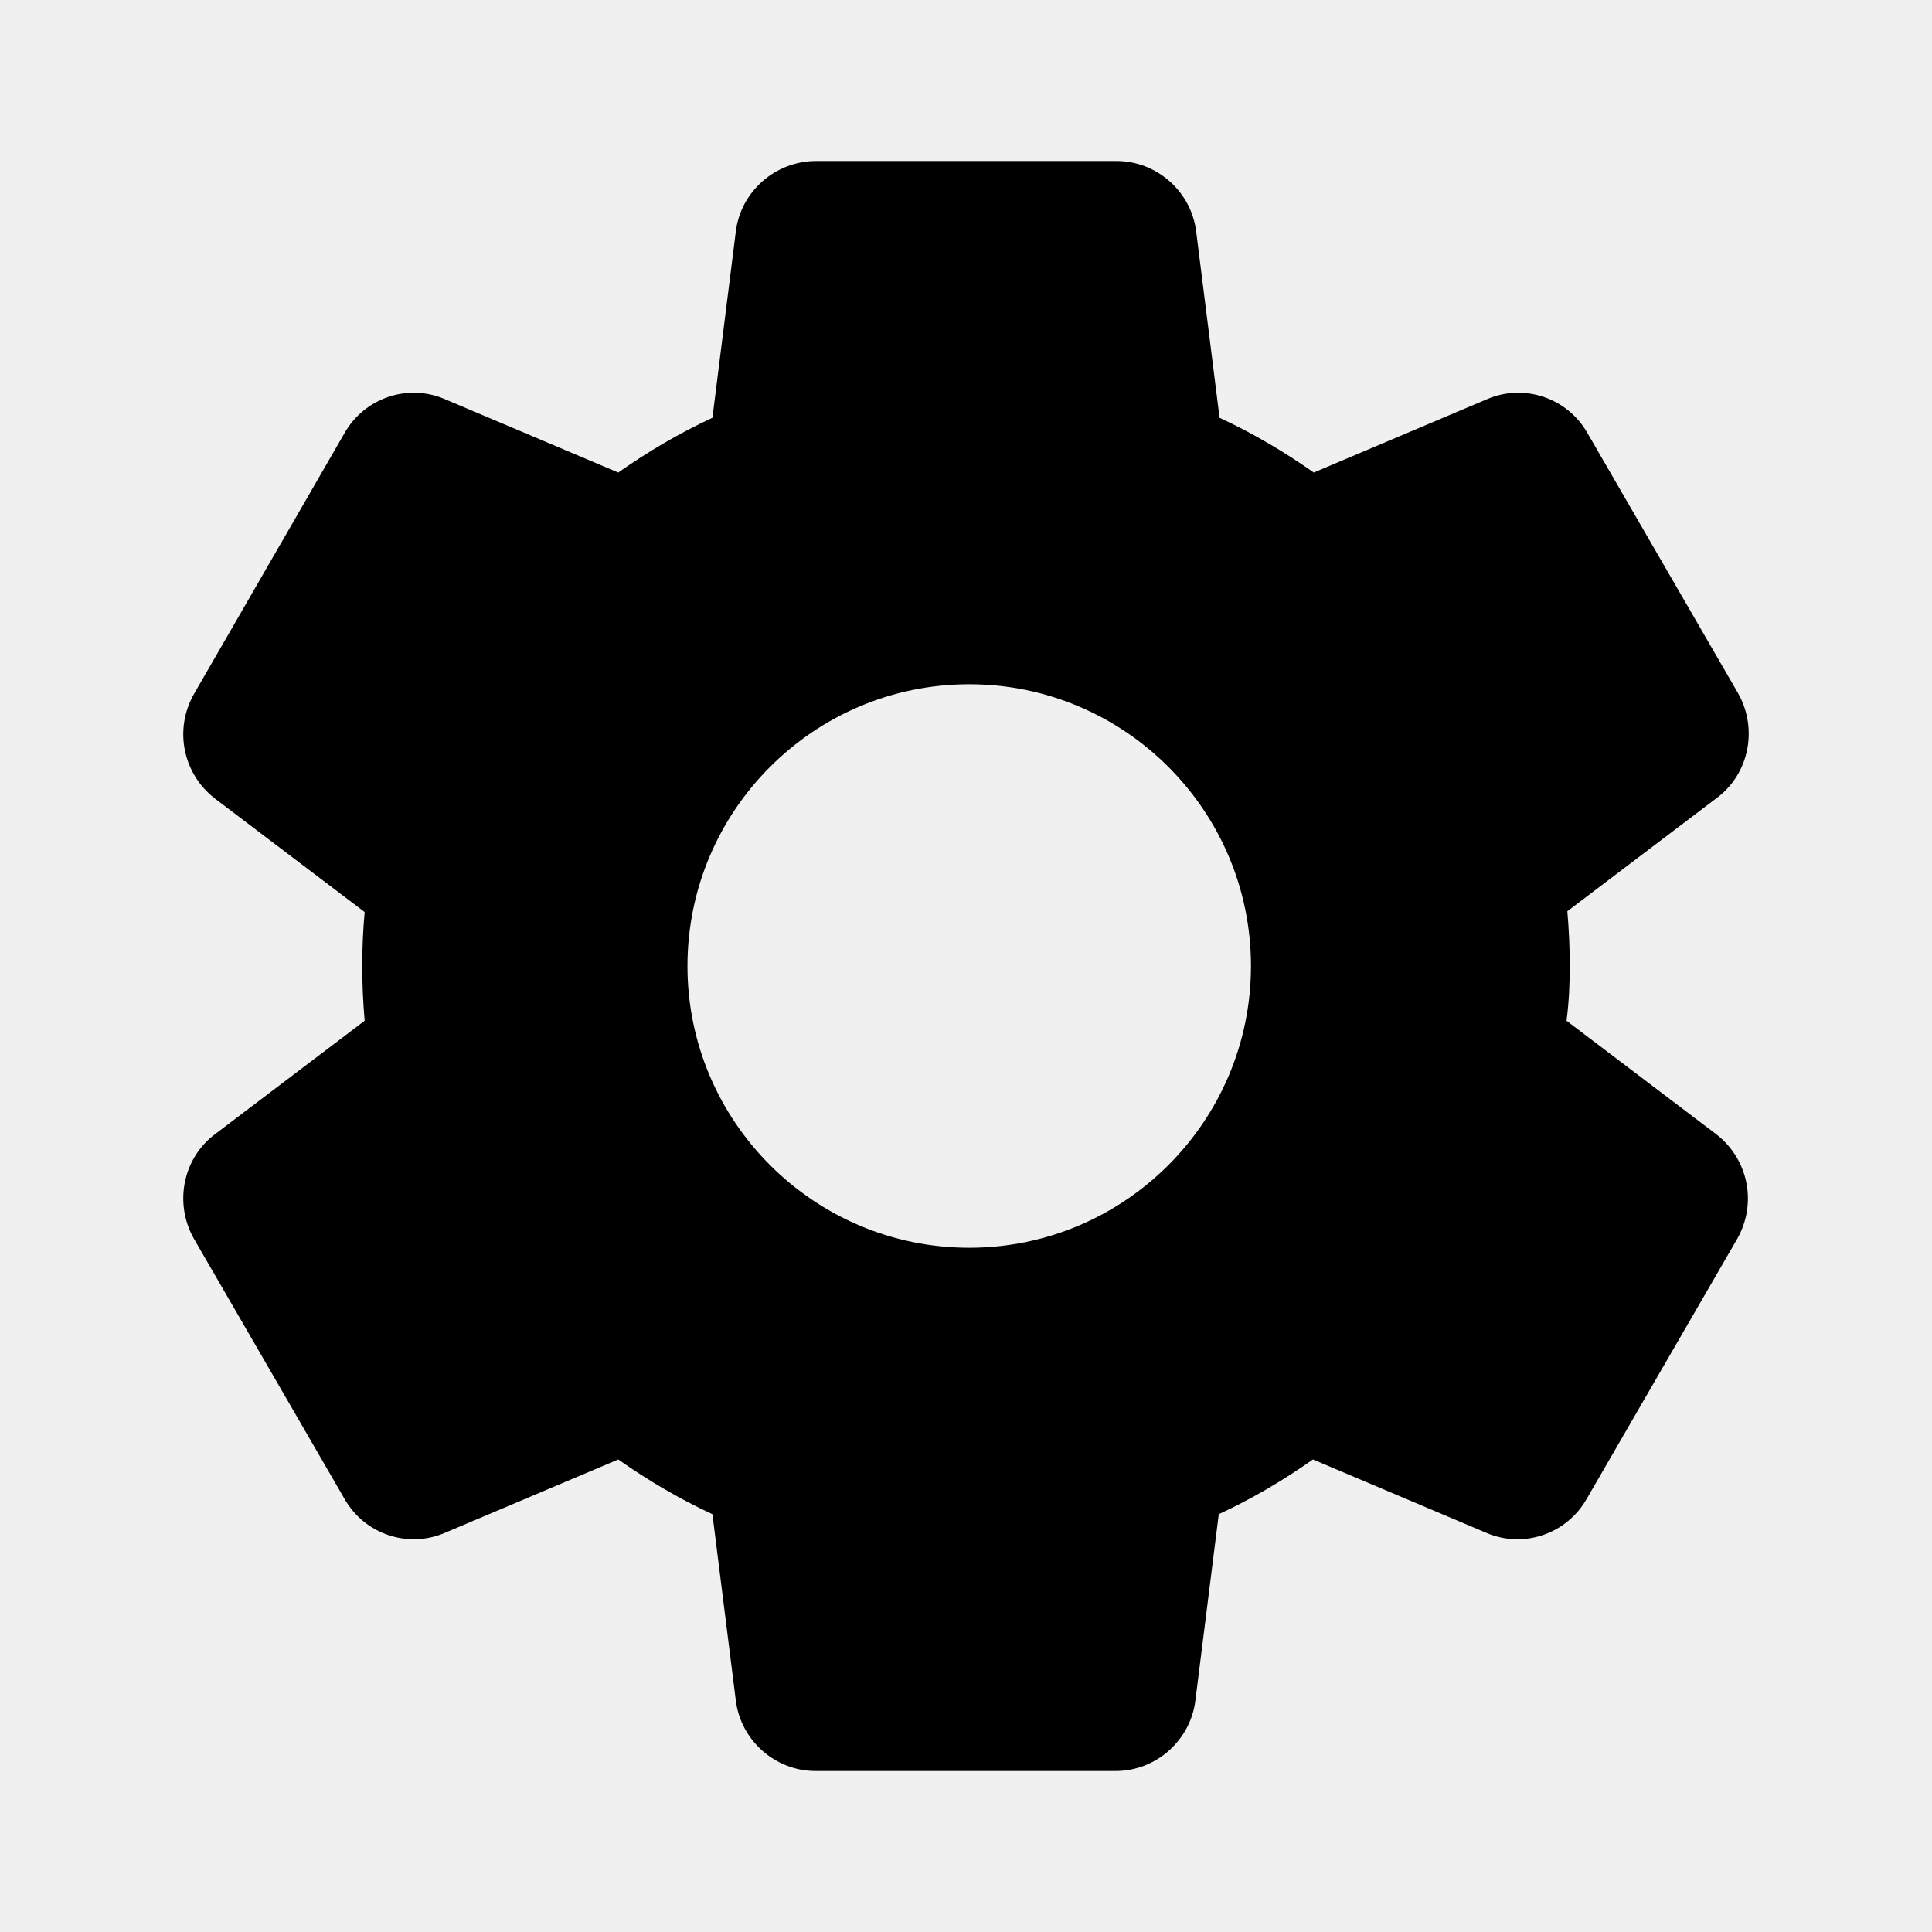
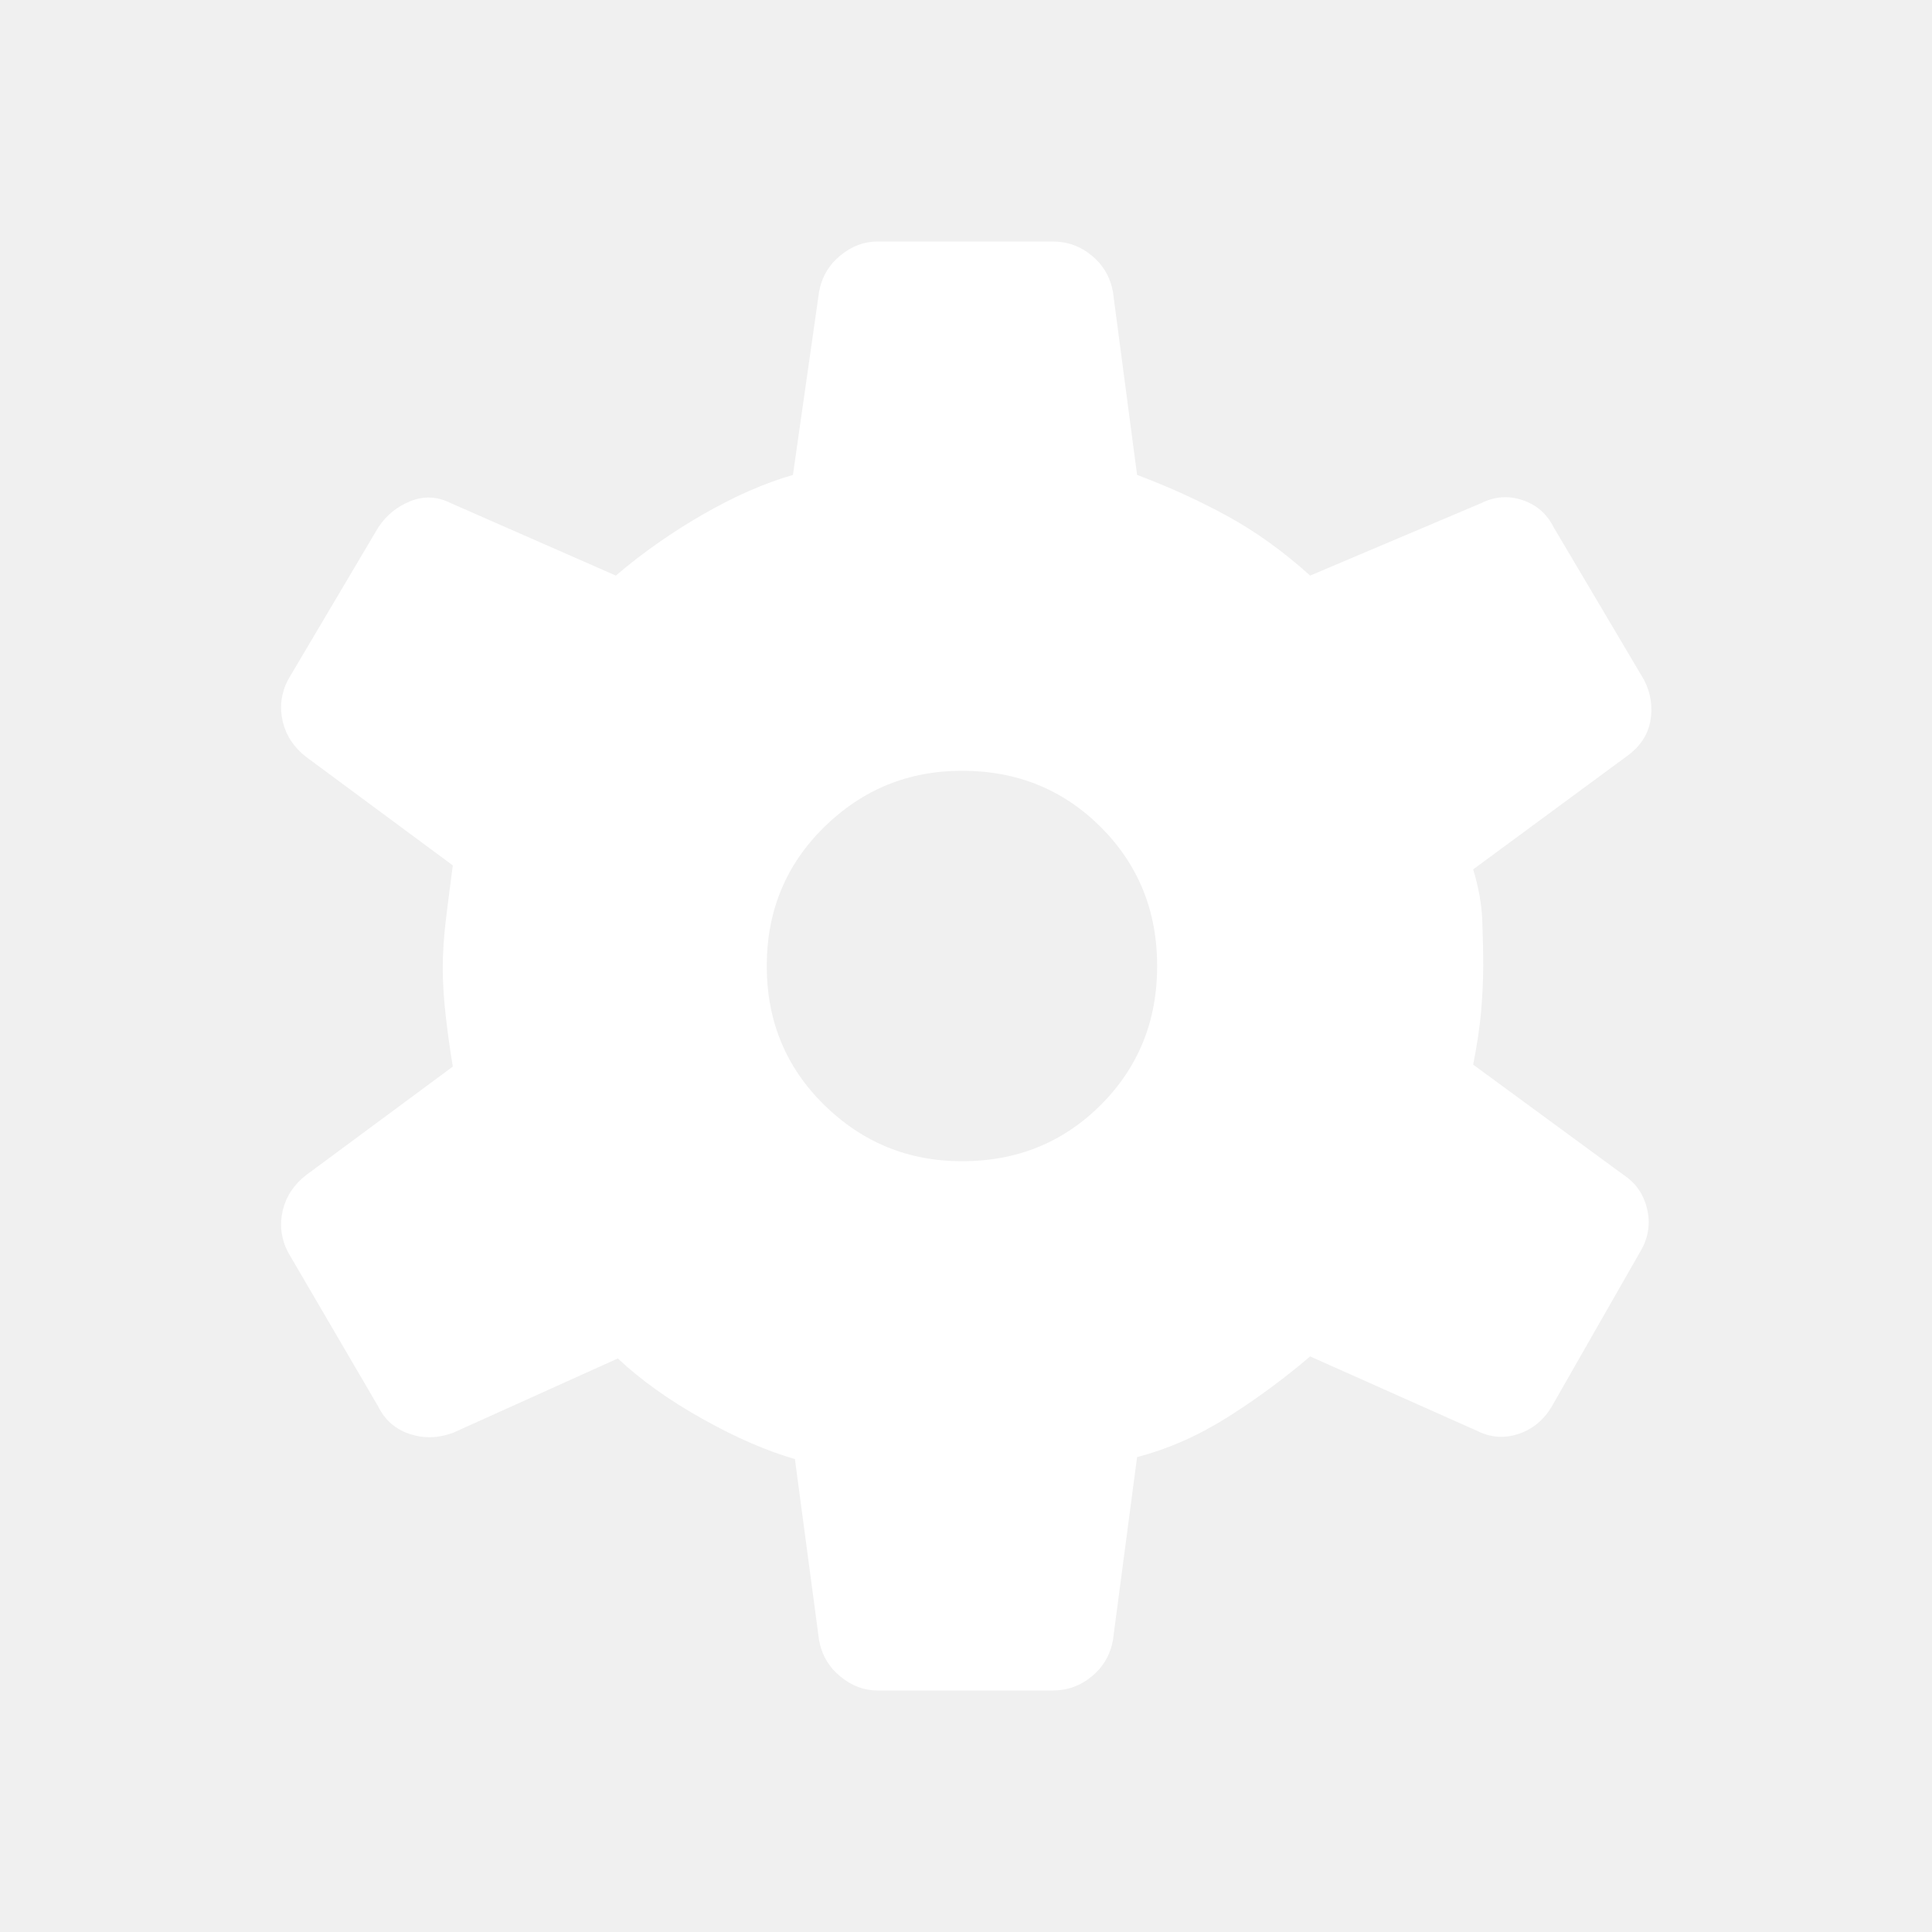
- <svg xmlns="http://www.w3.org/2000/svg" enable-background="new 0 0 24 24" height="24px" viewBox="0 0 24 24" width="24px" fill="#000000">
-   <rect fill="none" height="24" width="24" />
-   <path d="M19.5,12c0-0.23-0.01-0.45-0.03-0.68l1.86-1.41c0.4-0.3,0.51-0.86,0.26-1.3l-1.87-3.23c-0.25-0.44-0.79-0.62-1.25-0.42 l-2.15,0.91c-0.37-0.26-0.76-0.49-1.17-0.68l-0.29-2.31C14.8,2.38,14.37,2,13.87,2h-3.73C9.63,2,9.2,2.38,9.14,2.88L8.85,5.19 c-0.41,0.19-0.8,0.42-1.17,0.68L5.53,4.96c-0.46-0.2-1-0.02-1.25,0.42L2.41,8.62c-0.25,0.44-0.14,0.99,0.26,1.3l1.86,1.41 C4.51,11.55,4.5,11.77,4.5,12s0.01,0.45,0.03,0.68l-1.86,1.41c-0.4,0.3-0.51,0.86-0.26,1.3l1.87,3.23c0.25,0.44,0.79,0.62,1.25,0.42 l2.15-0.91c0.37,0.26,0.76,0.49,1.17,0.68l0.29,2.31C9.2,21.62,9.63,22,10.13,22h3.73c0.5,0,0.93-0.38,0.99-0.88l0.29-2.31 c0.41-0.19,0.8-0.42,1.17-0.68l2.15,0.91c0.46,0.2,1,0.02,1.25-0.42l1.87-3.23c0.25-0.44,0.14-0.99-0.26-1.3l-1.86-1.41 C19.49,12.45,19.5,12.23,19.5,12z M12.04,15.5c-1.93,0-3.5-1.57-3.5-3.5s1.57-3.5,3.5-3.5s3.5,1.57,3.5,3.5S13.97,15.5,12.04,15.5z" />
+ <svg xmlns="http://www.w3.org/2000/svg" width="40" height="40" viewBox="0 0 40 40" fill="#000000">
+   <path d="M21.792 35L18.167 35C17.889 35 17.632 34.903 17.396 34.708C17.16 34.514 17.014 34.264 16.958 33.958L16.458 30.208C15.875 30.041 15.236 29.764 14.542 29.375C13.847 28.986 13.264 28.57 12.792 28.125L9.375 29.667C9.07 29.778 8.771 29.785 8.479 29.688C8.188 29.591 7.972 29.403 7.833 29.125L5.958 25.917C5.819 25.639 5.785 25.354 5.854 25.062C5.923 24.771 6.083 24.528 6.333 24.333L9.375 22.083C9.32 21.75 9.271 21.403 9.229 21.042C9.188 20.681 9.167 20.347 9.167 20.042C9.167 19.736 9.188 19.409 9.229 19.062C9.271 18.715 9.32 18.334 9.375 17.917L6.333 15.667C6.083 15.472 5.923 15.229 5.854 14.938C5.785 14.646 5.819 14.361 5.958 14.083L7.833 10.917C8 10.667 8.222 10.486 8.5 10.375C8.778 10.264 9.056 10.278 9.333 10.417L12.75 11.917C13.305 11.444 13.909 11.021 14.562 10.646C15.215 10.271 15.834 10 16.417 9.833L16.958 6.042C17.014 5.736 17.16 5.486 17.396 5.292C17.632 5.097 17.889 5 18.167 5L21.792 5C22.097 5 22.368 5.097 22.604 5.292C22.84 5.486 22.986 5.736 23.042 6.042L23.542 9.833C24.209 10.083 24.834 10.368 25.417 10.688C26 11.007 26.57 11.417 27.125 11.917L30.667 10.417C30.944 10.278 31.229 10.257 31.521 10.354C31.812 10.451 32.028 10.639 32.167 10.917L34.042 14.083C34.181 14.361 34.222 14.646 34.167 14.938C34.111 15.229 33.944 15.472 33.667 15.667L30.5 18C30.611 18.361 30.674 18.709 30.688 19.042C30.701 19.375 30.708 19.695 30.708 20C30.708 20.278 30.694 20.584 30.667 20.917C30.639 21.25 30.583 21.625 30.5 22.042L33.625 24.333C33.875 24.5 34.035 24.736 34.104 25.042C34.173 25.347 34.125 25.639 33.958 25.917L32.125 29.125C31.958 29.403 31.729 29.591 31.438 29.688C31.146 29.785 30.861 29.764 30.583 29.625L27.125 28.083C26.57 28.556 25.993 28.979 25.396 29.354C24.799 29.729 24.181 30 23.542 30.167L23.042 33.958C22.986 34.264 22.84 34.514 22.604 34.708C22.368 34.903 22.097 35 21.792 35ZM19.917 24.042C21.056 24.042 22.014 23.653 22.792 22.875C23.569 22.097 23.958 21.139 23.958 20C23.958 18.861 23.569 17.903 22.792 17.125C22.014 16.347 21.056 15.958 19.917 15.958C18.806 15.958 17.854 16.347 17.062 17.125C16.271 17.903 15.875 18.861 15.875 20C15.875 21.139 16.271 22.097 17.062 22.875C17.854 23.653 18.806 24.042 19.917 24.042Z" fill="white" />
</svg>
